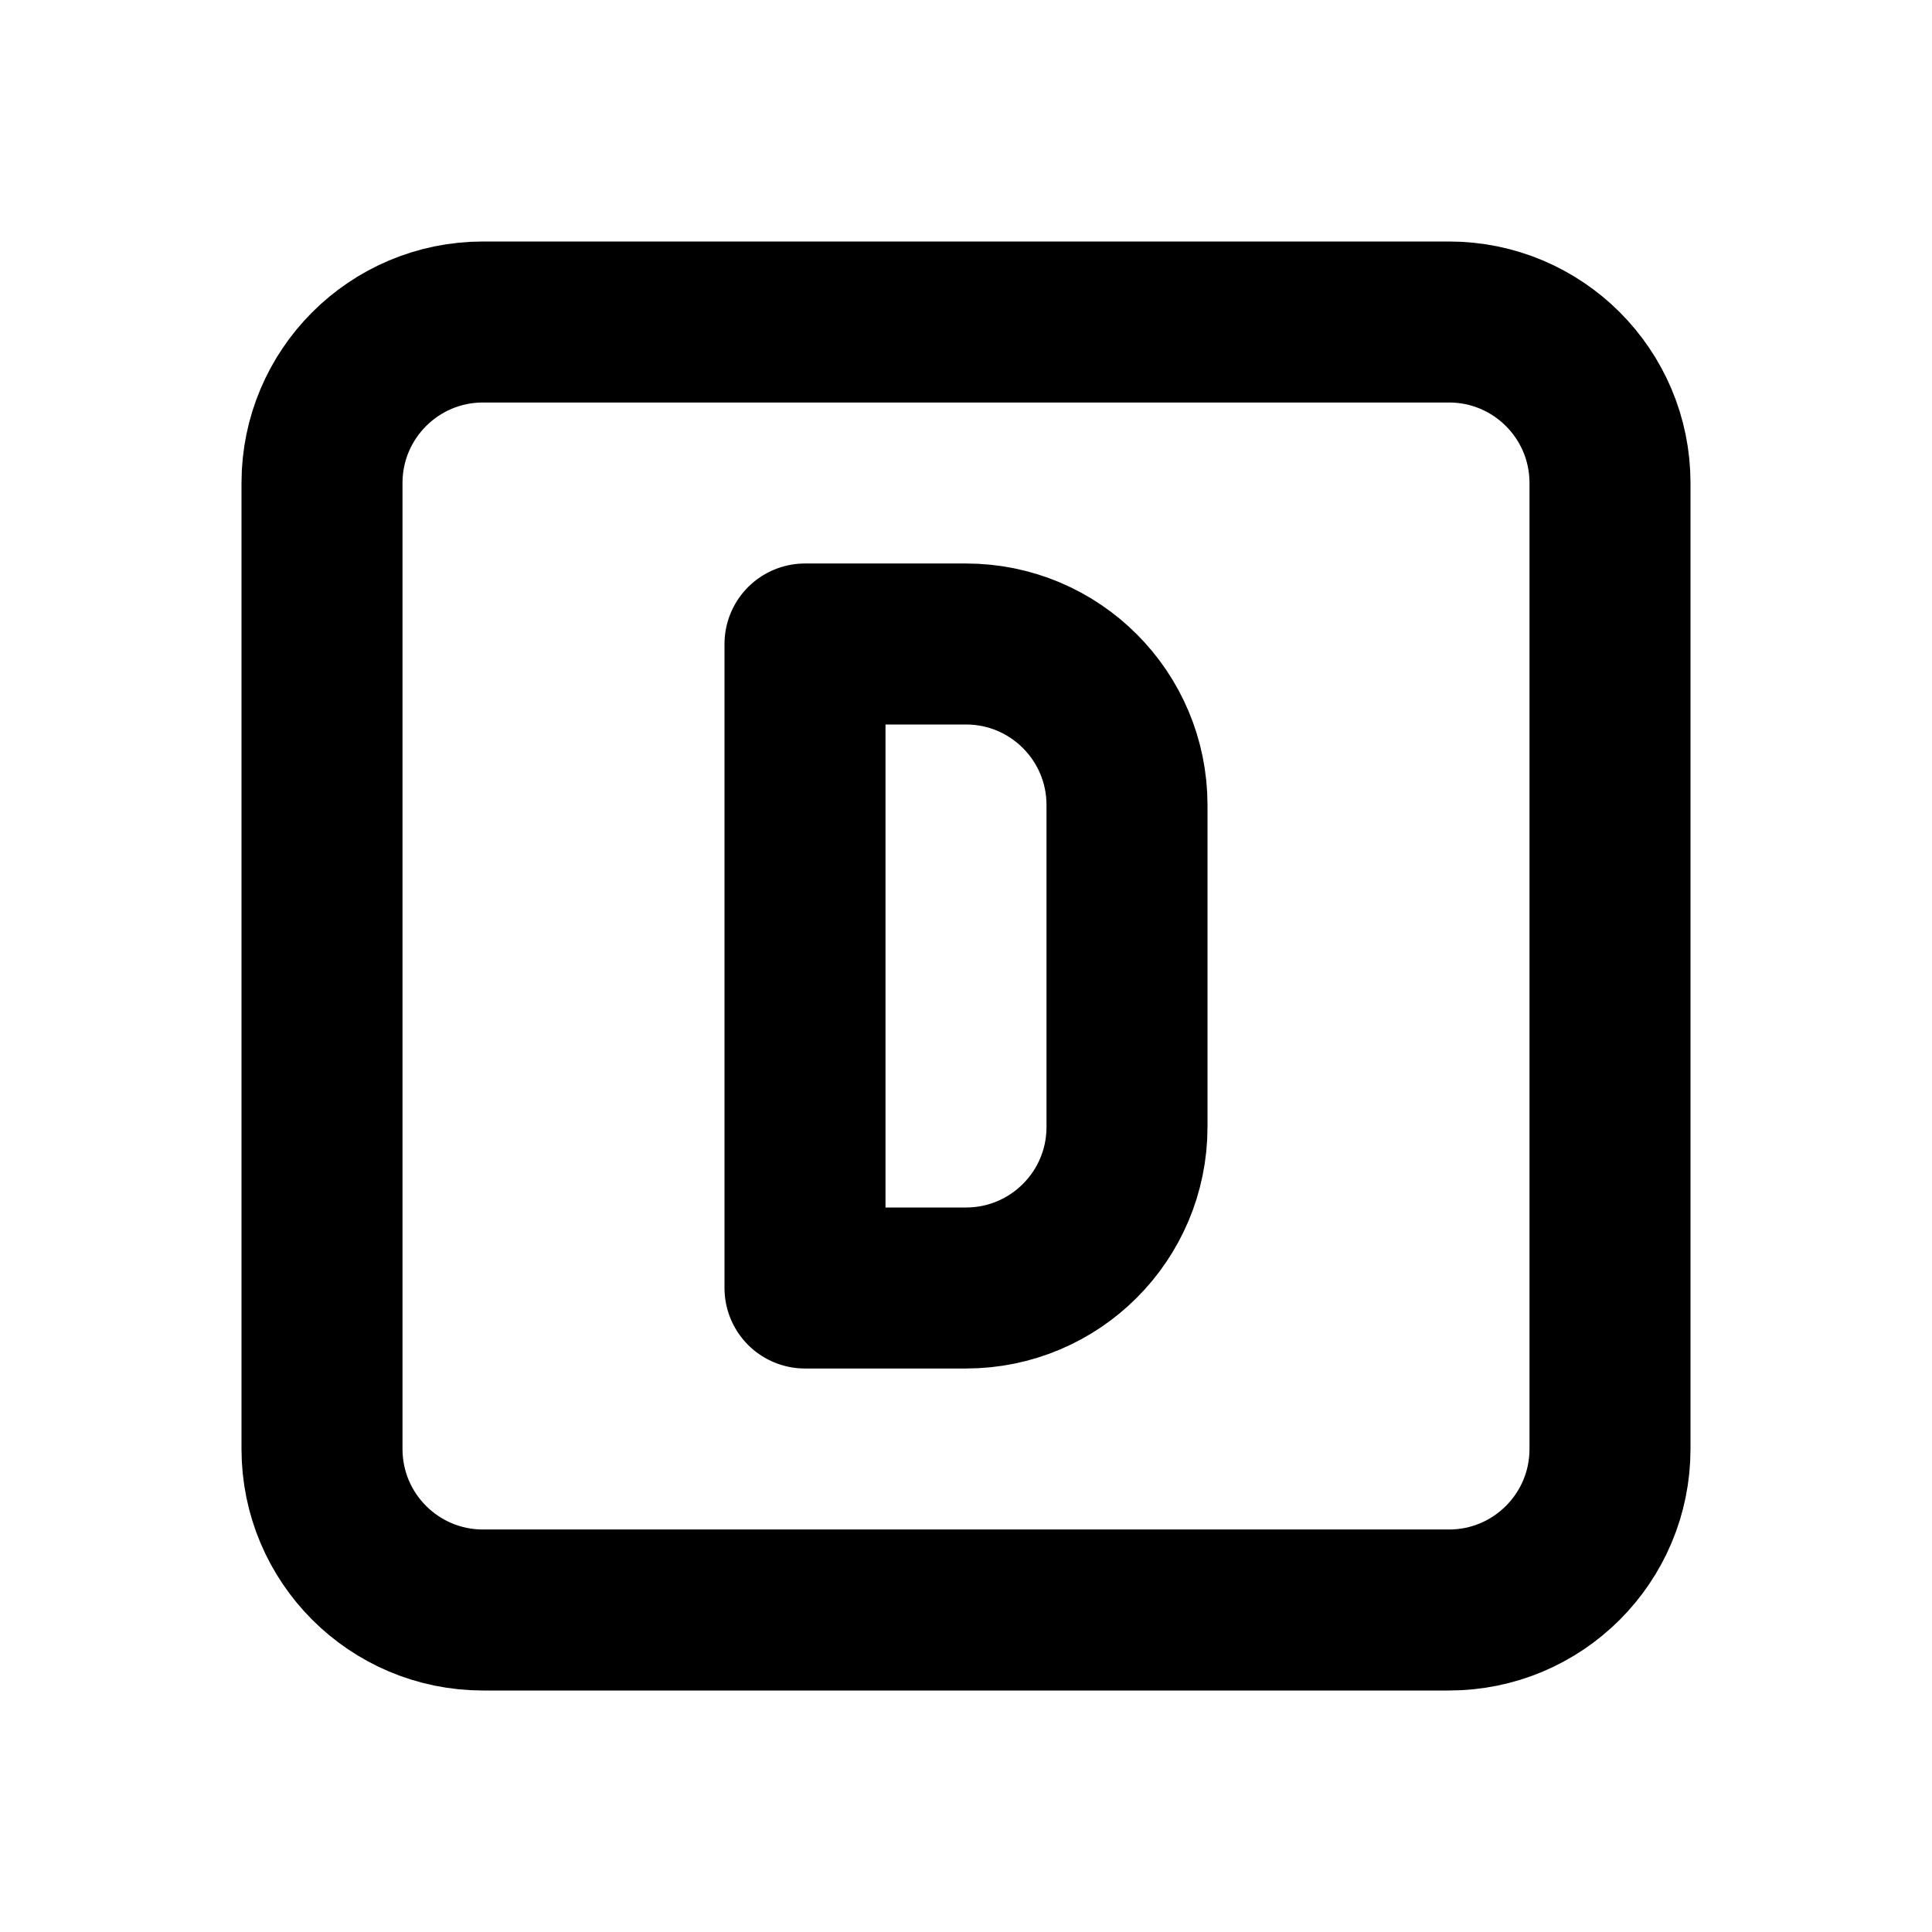
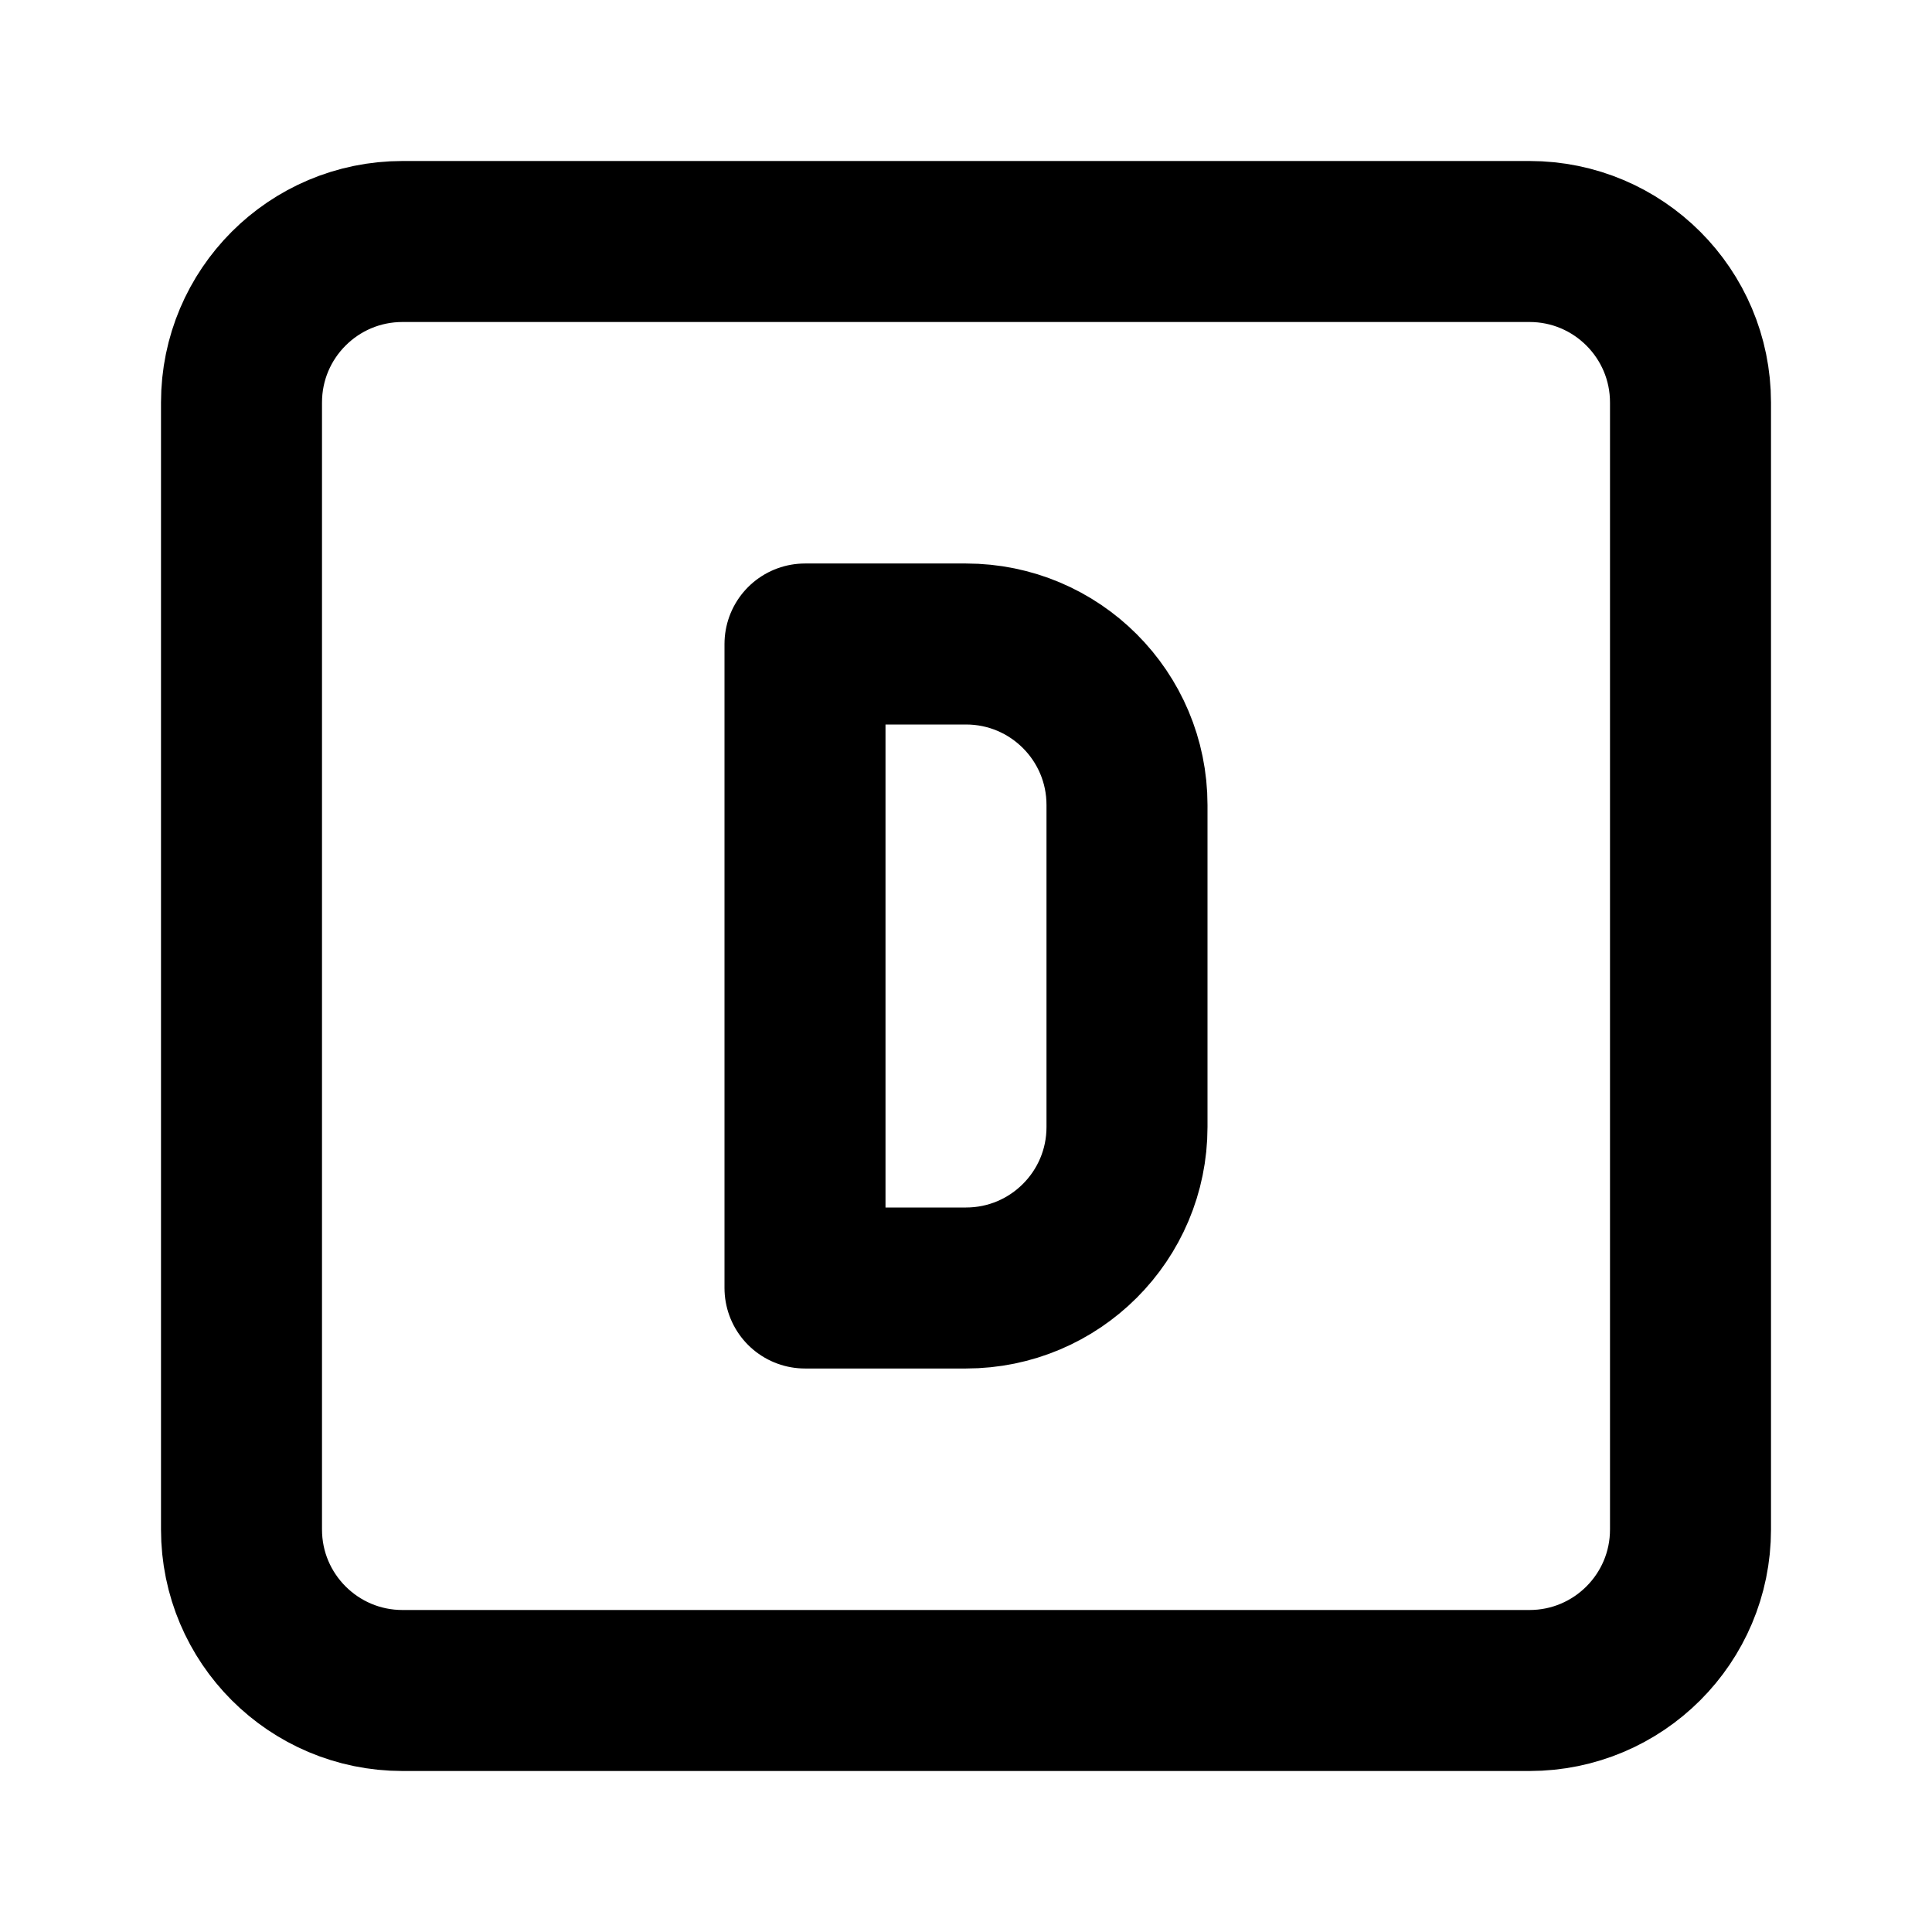
<svg xmlns="http://www.w3.org/2000/svg" class="icon icon-tabler icon-tabler-square-letter-d" width="24" height="24" viewBox="0 0 24 24" stroke-width="2" stroke="currentColor" fill="none" stroke-linecap="round" stroke-linejoin="round">
  <path stroke="none" d="M0 0h24v24H0z" fill="none" />
-   <path d="M4 4m0 2a2 2 0 0 1 2 -2h12a2 2 0 0 1 2 2v12a2 2 0 0 1 -2 2h-12a2 2 0 0 1 -2 -2z" />
+   <path d="M3 3m0 2a2 2 0 0 1 2 -2h14a2 2 0 0 1 2 2v14a2 2 0 0 1 -2 2h-14a2 2 0 0 1 -2 -2z" />
  <path d="M10 8v8h2a2 2 0 0 0 2 -2v-4a2 2 0 0 0 -2 -2h-2z" />
</svg>
